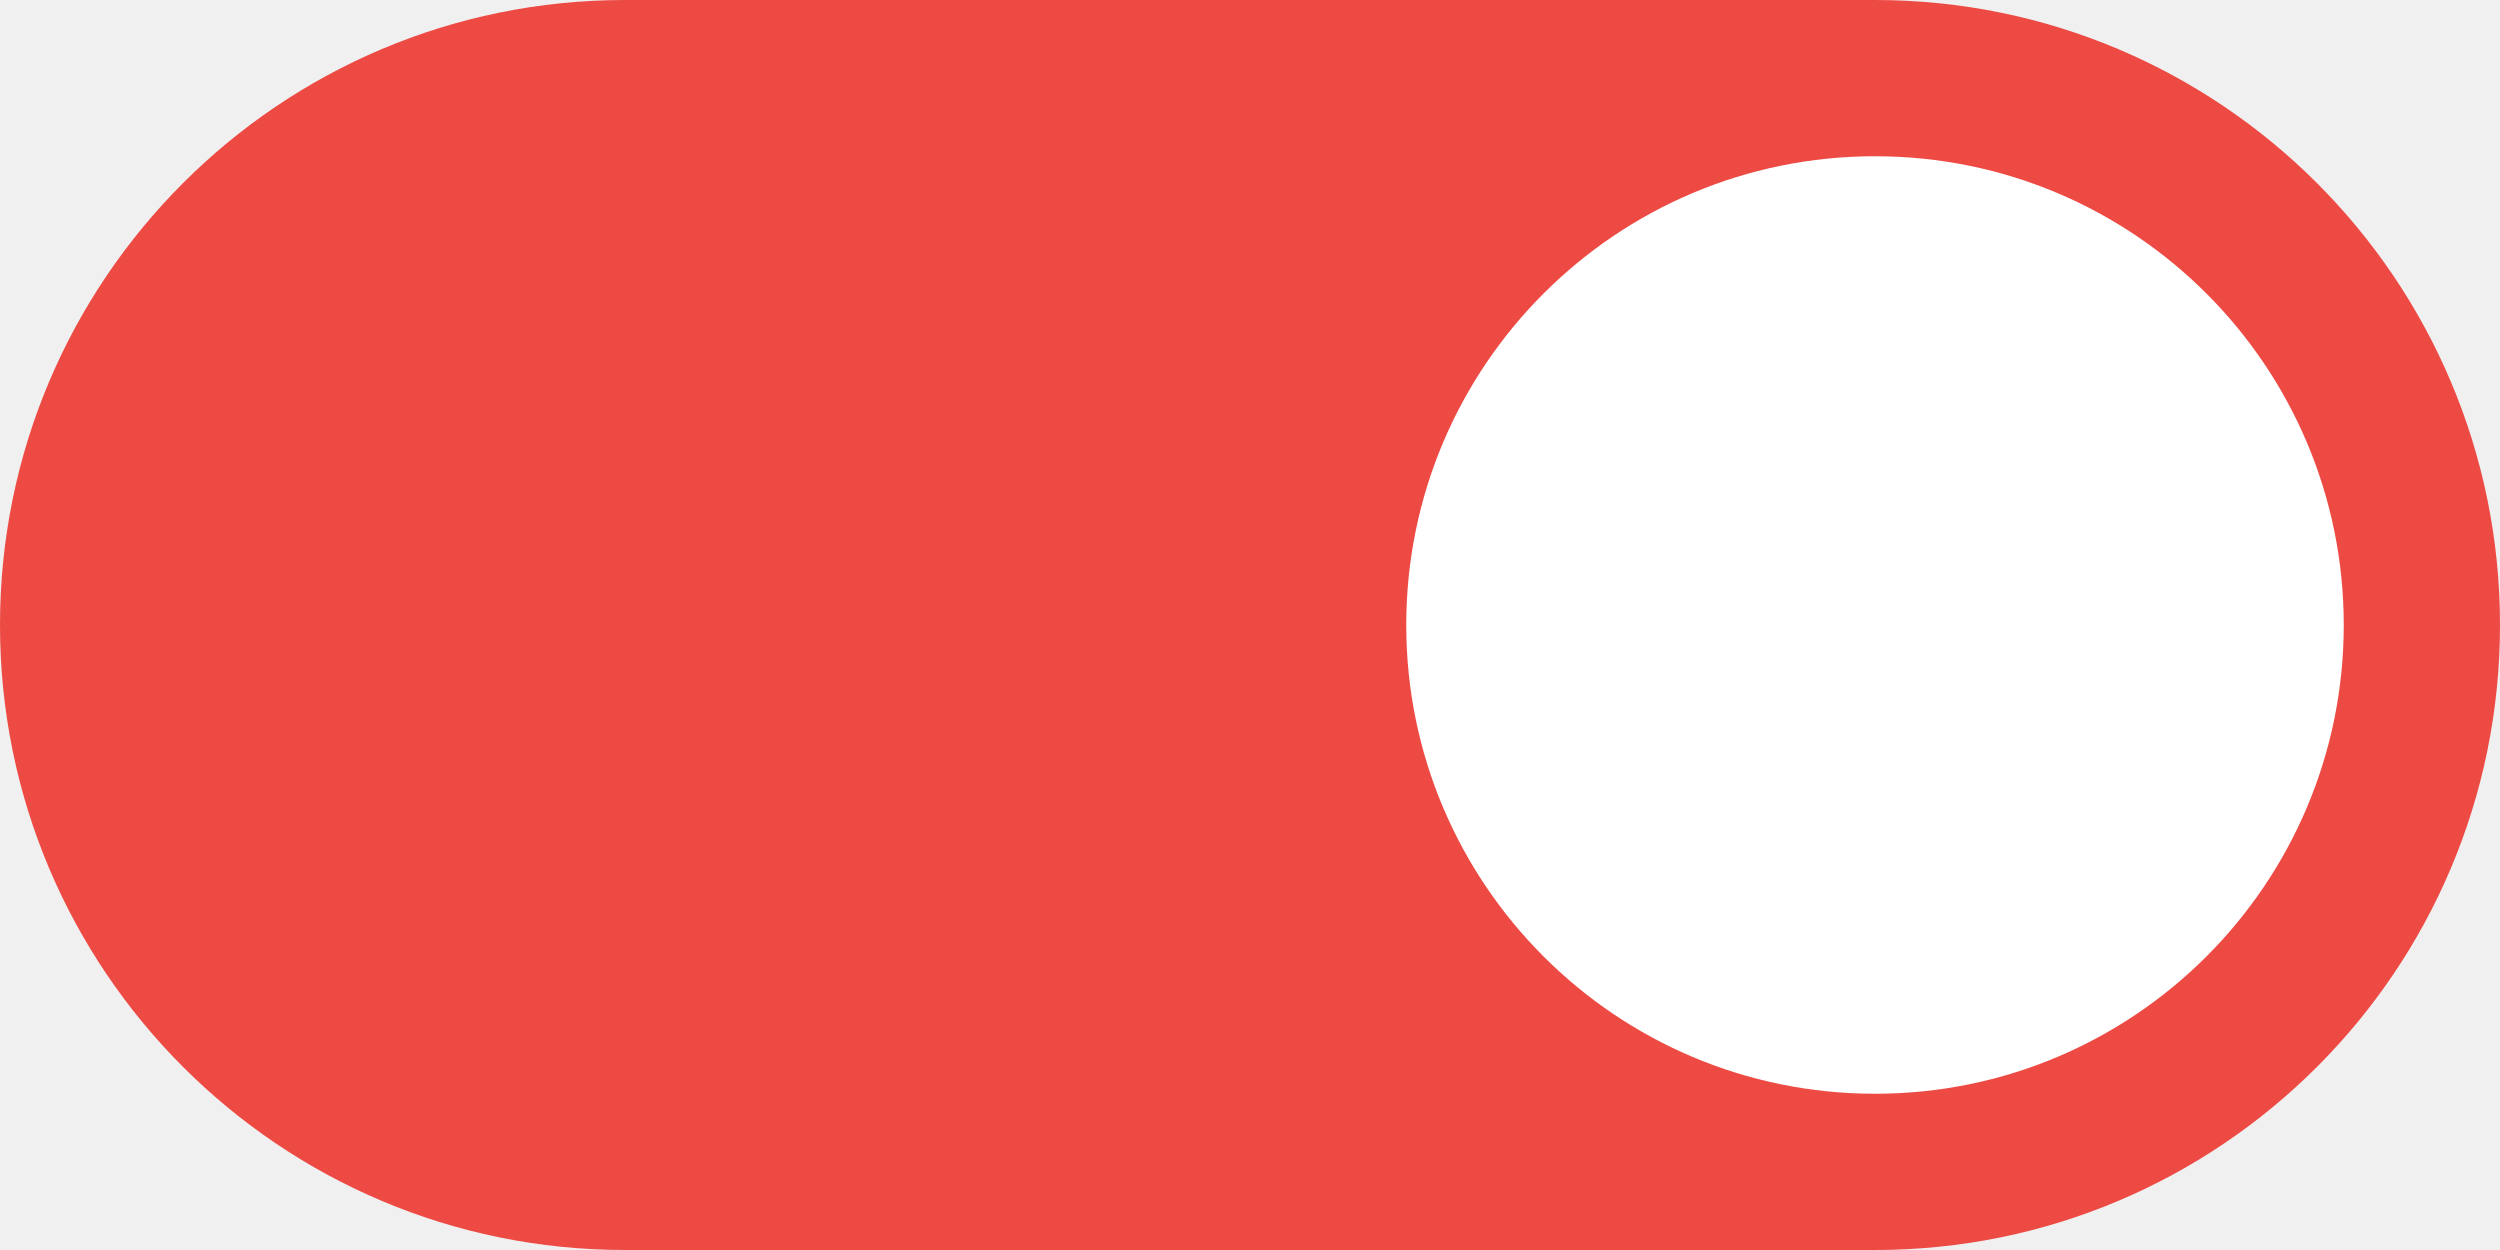
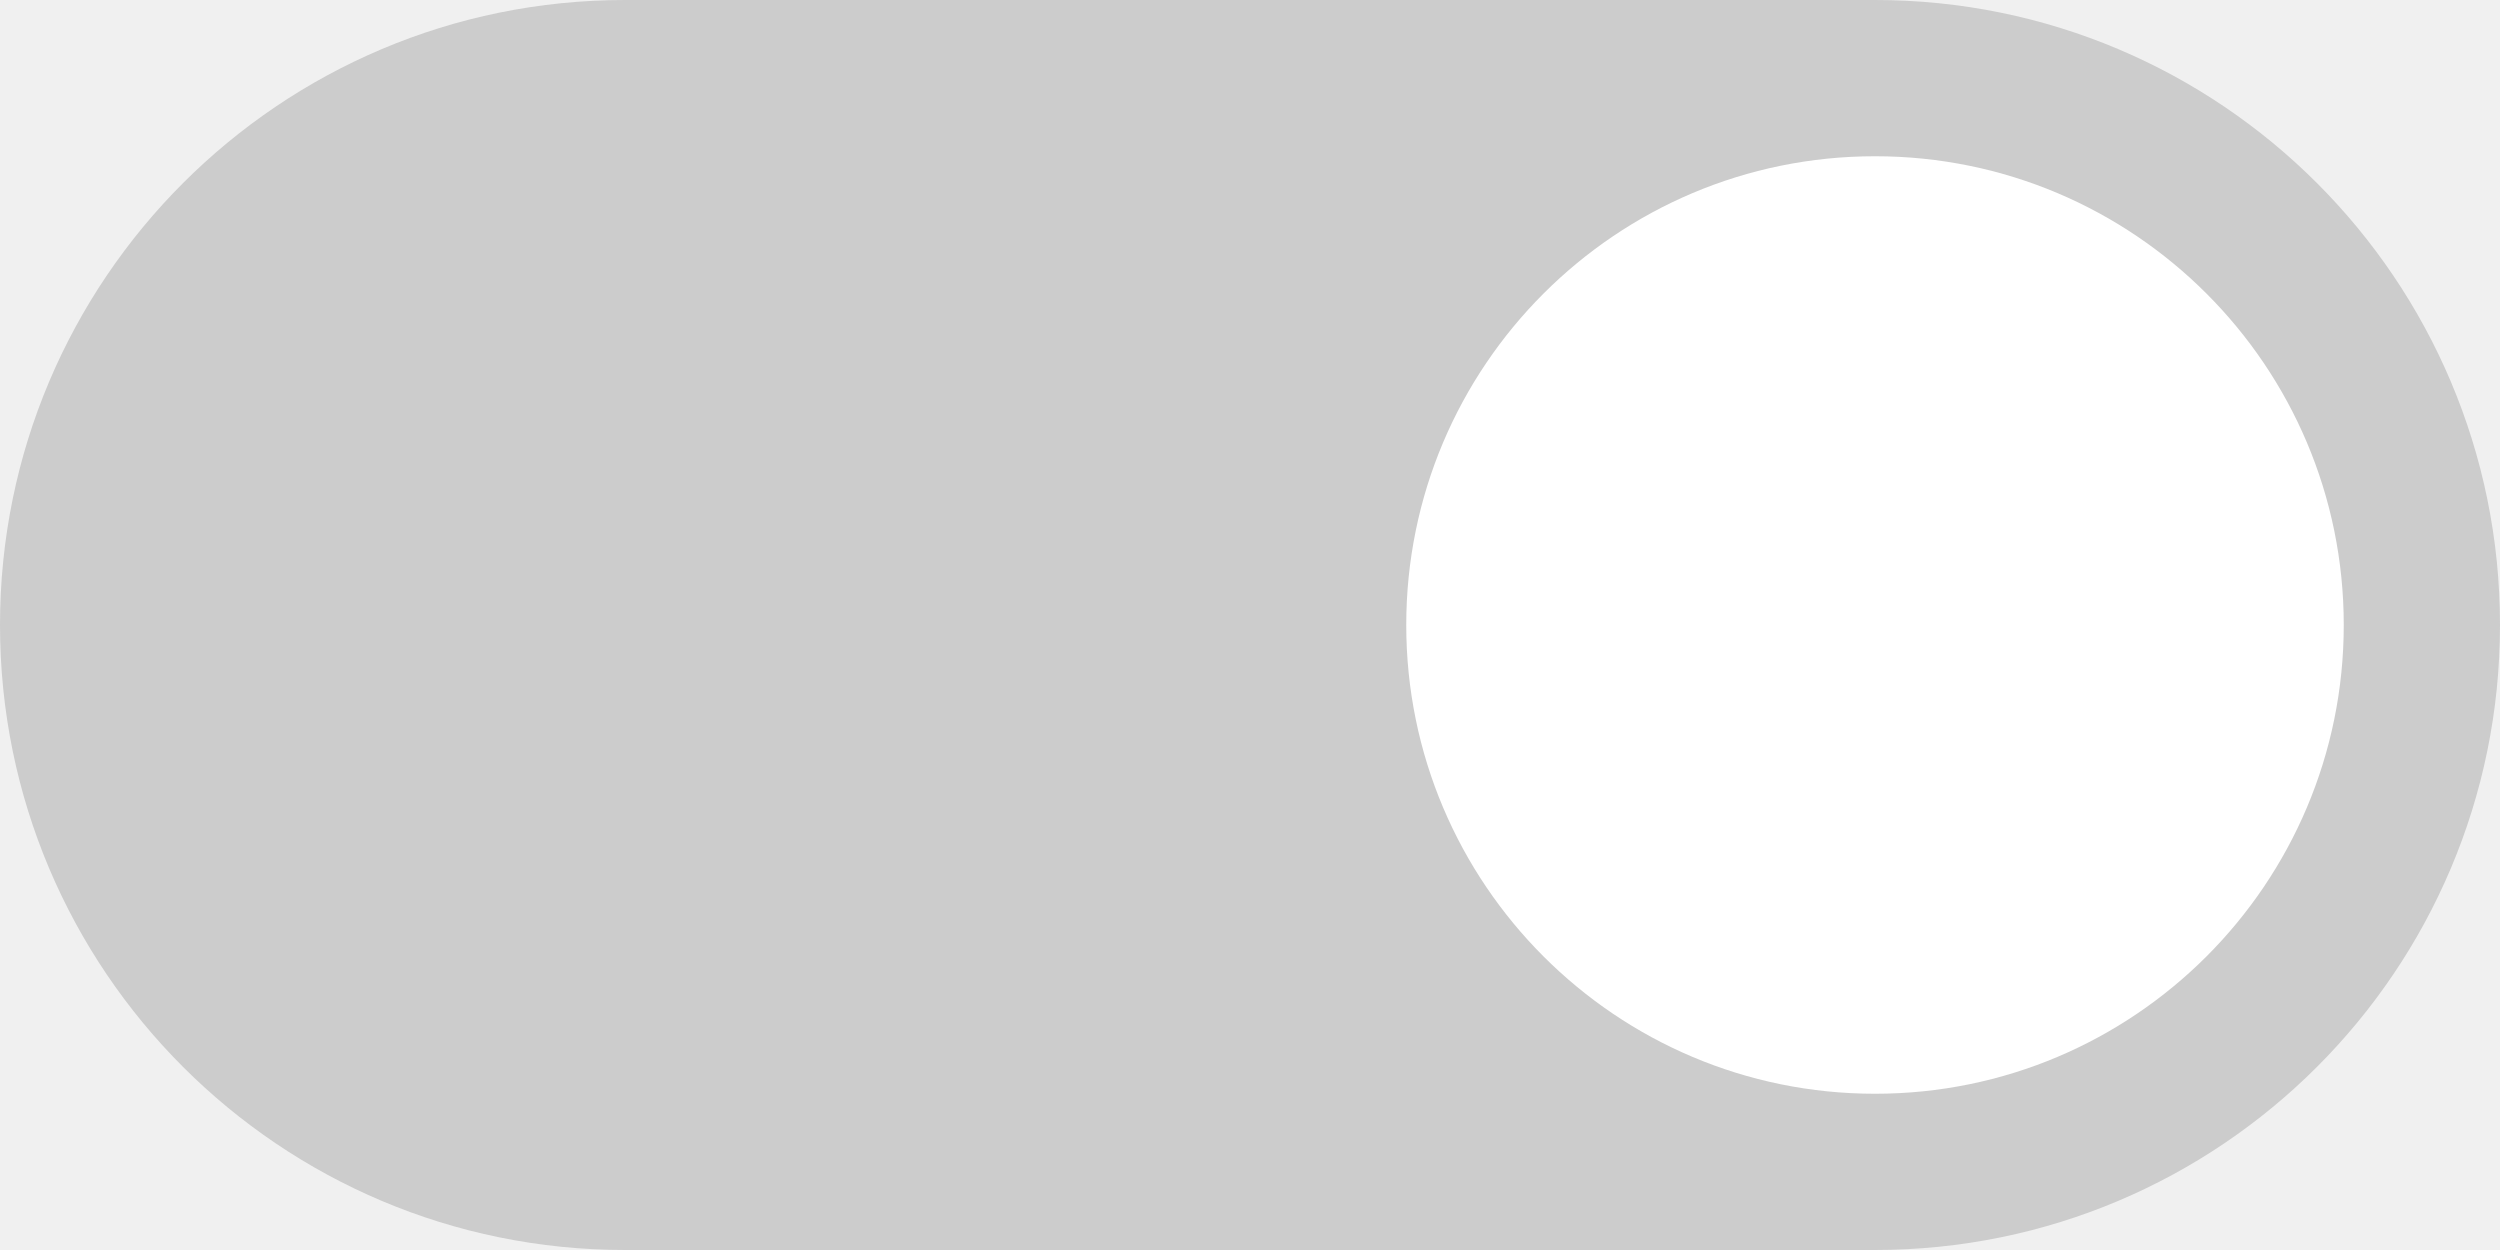
- <svg xmlns="http://www.w3.org/2000/svg" width="48" height="24" viewBox="0 0 48 24" fill="#ed4a44">
+ <svg xmlns="http://www.w3.org/2000/svg" width="48" height="24" viewBox="0 0 48 24" fill="#ccc">
  <rect width="48" height="24" rx="12" />
  <rect x="27" y="3" width="18" height="18" rx="9" fill="white" />
</svg>
